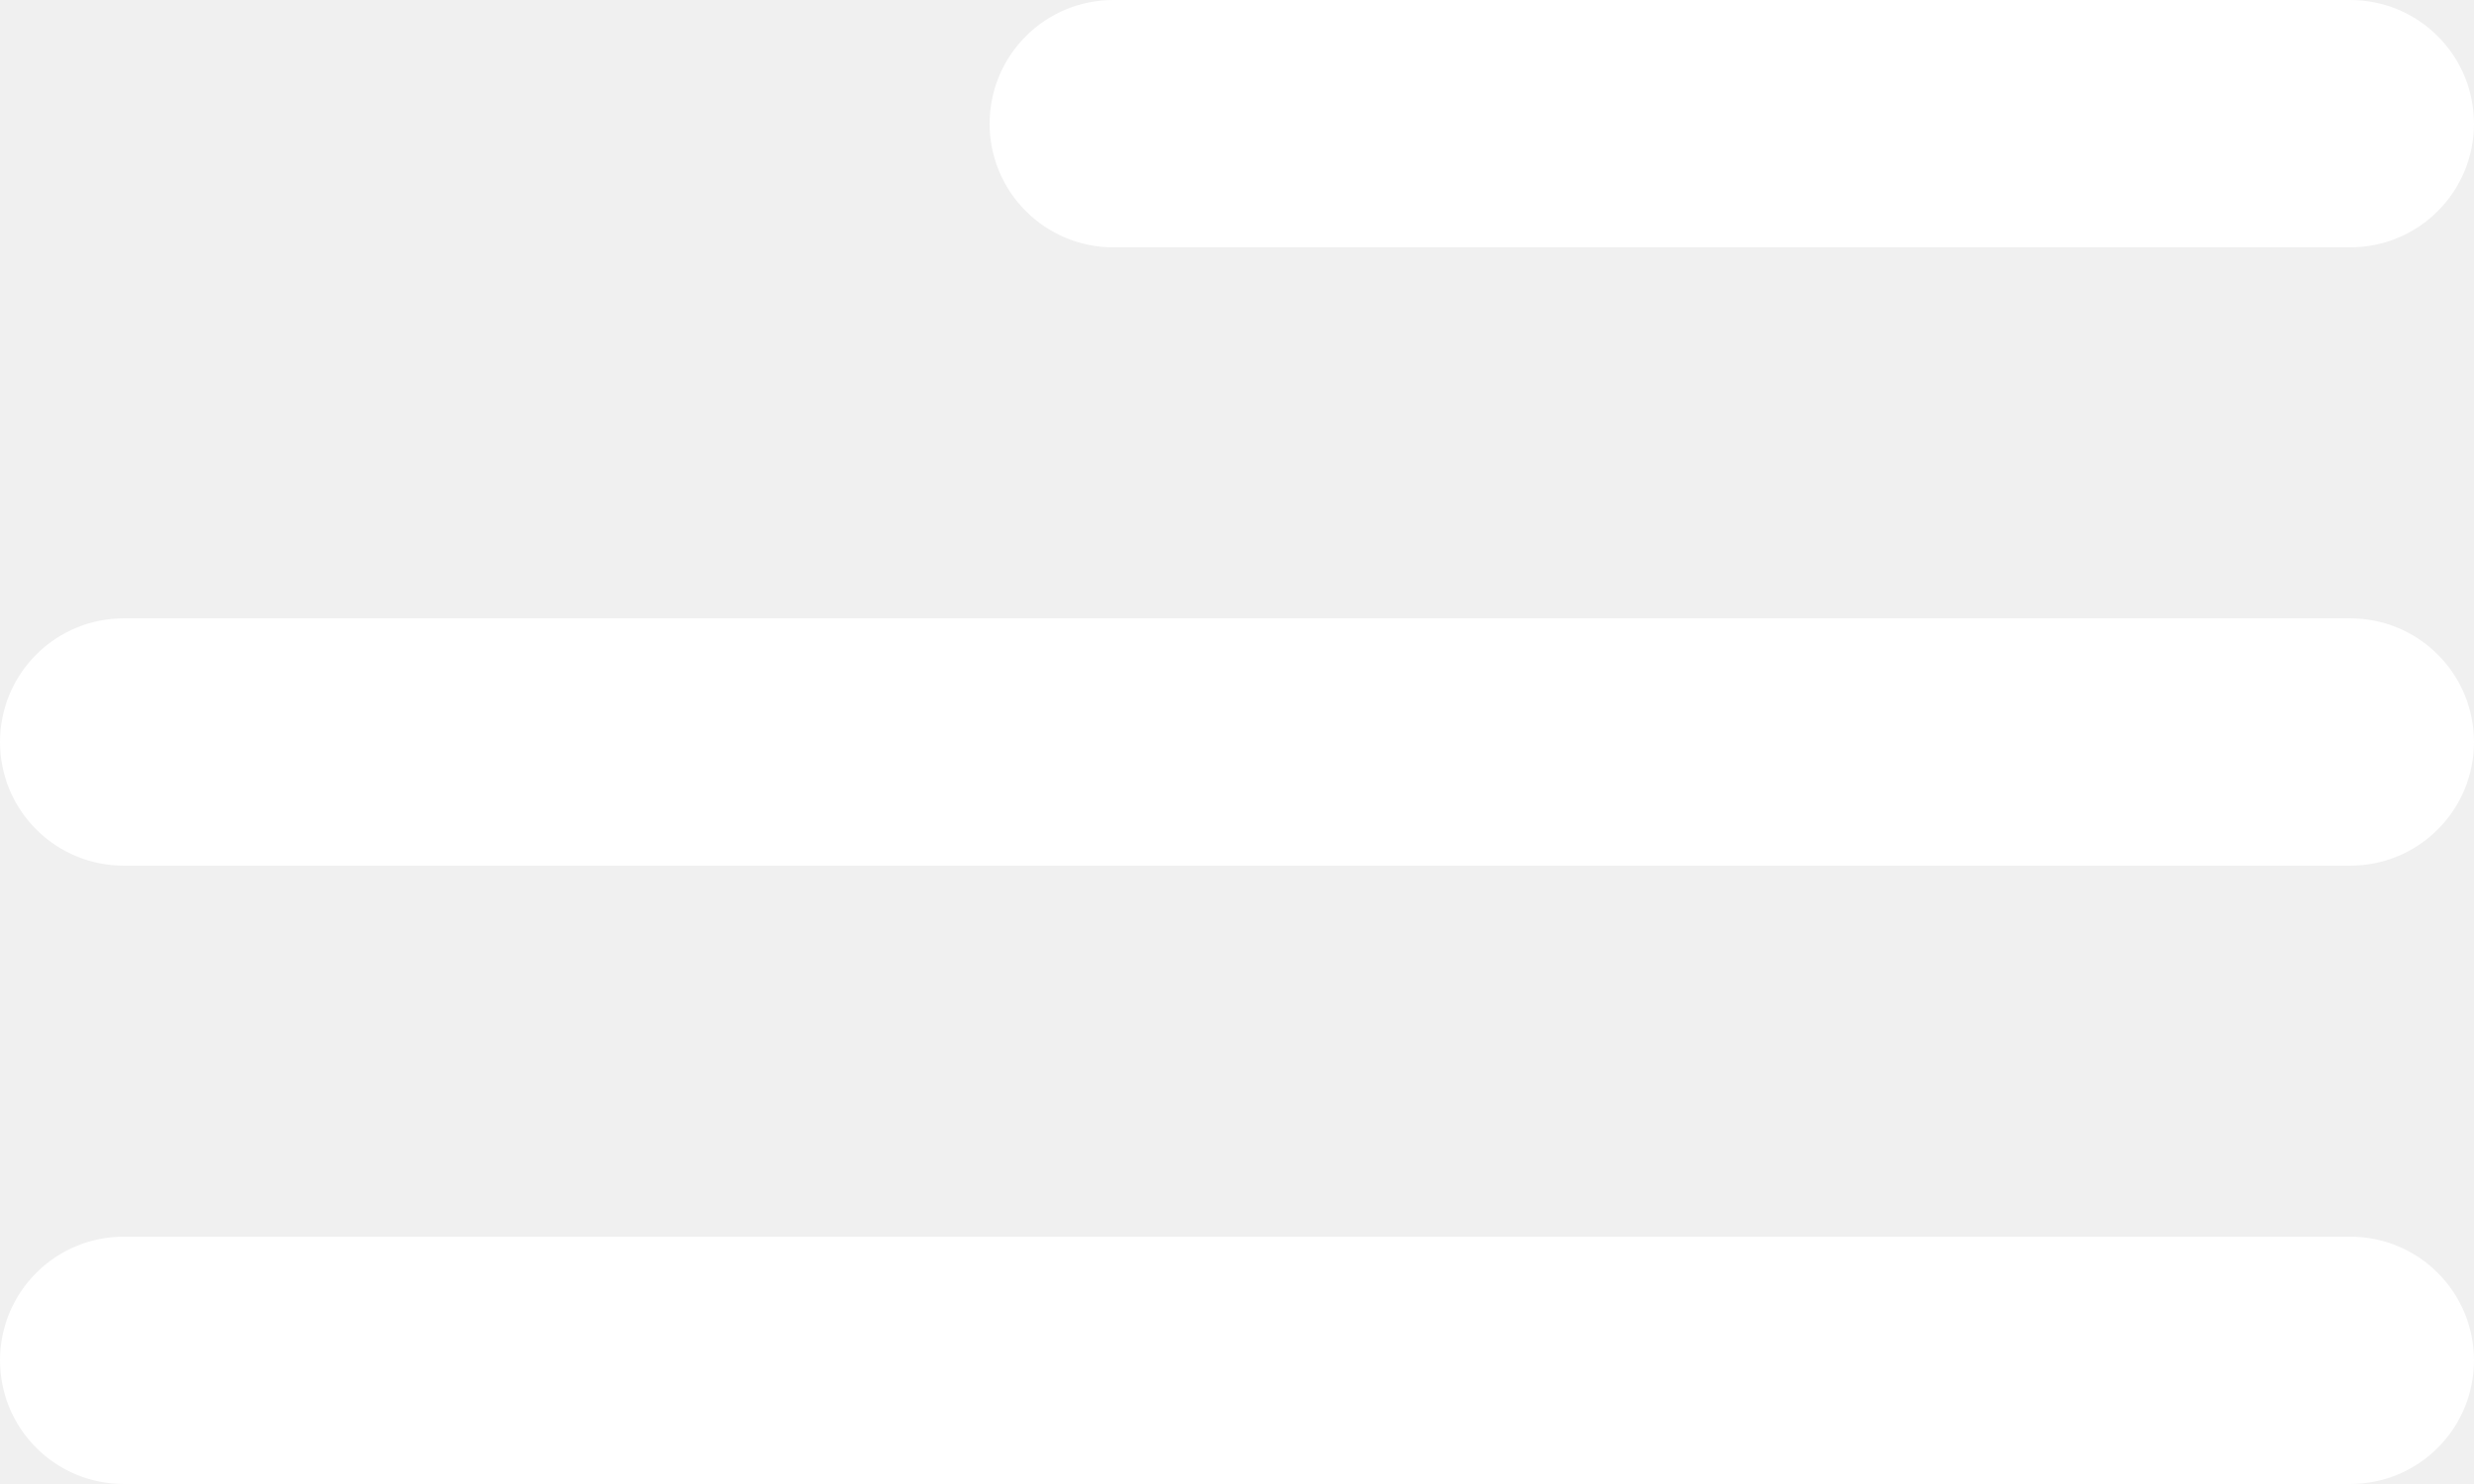
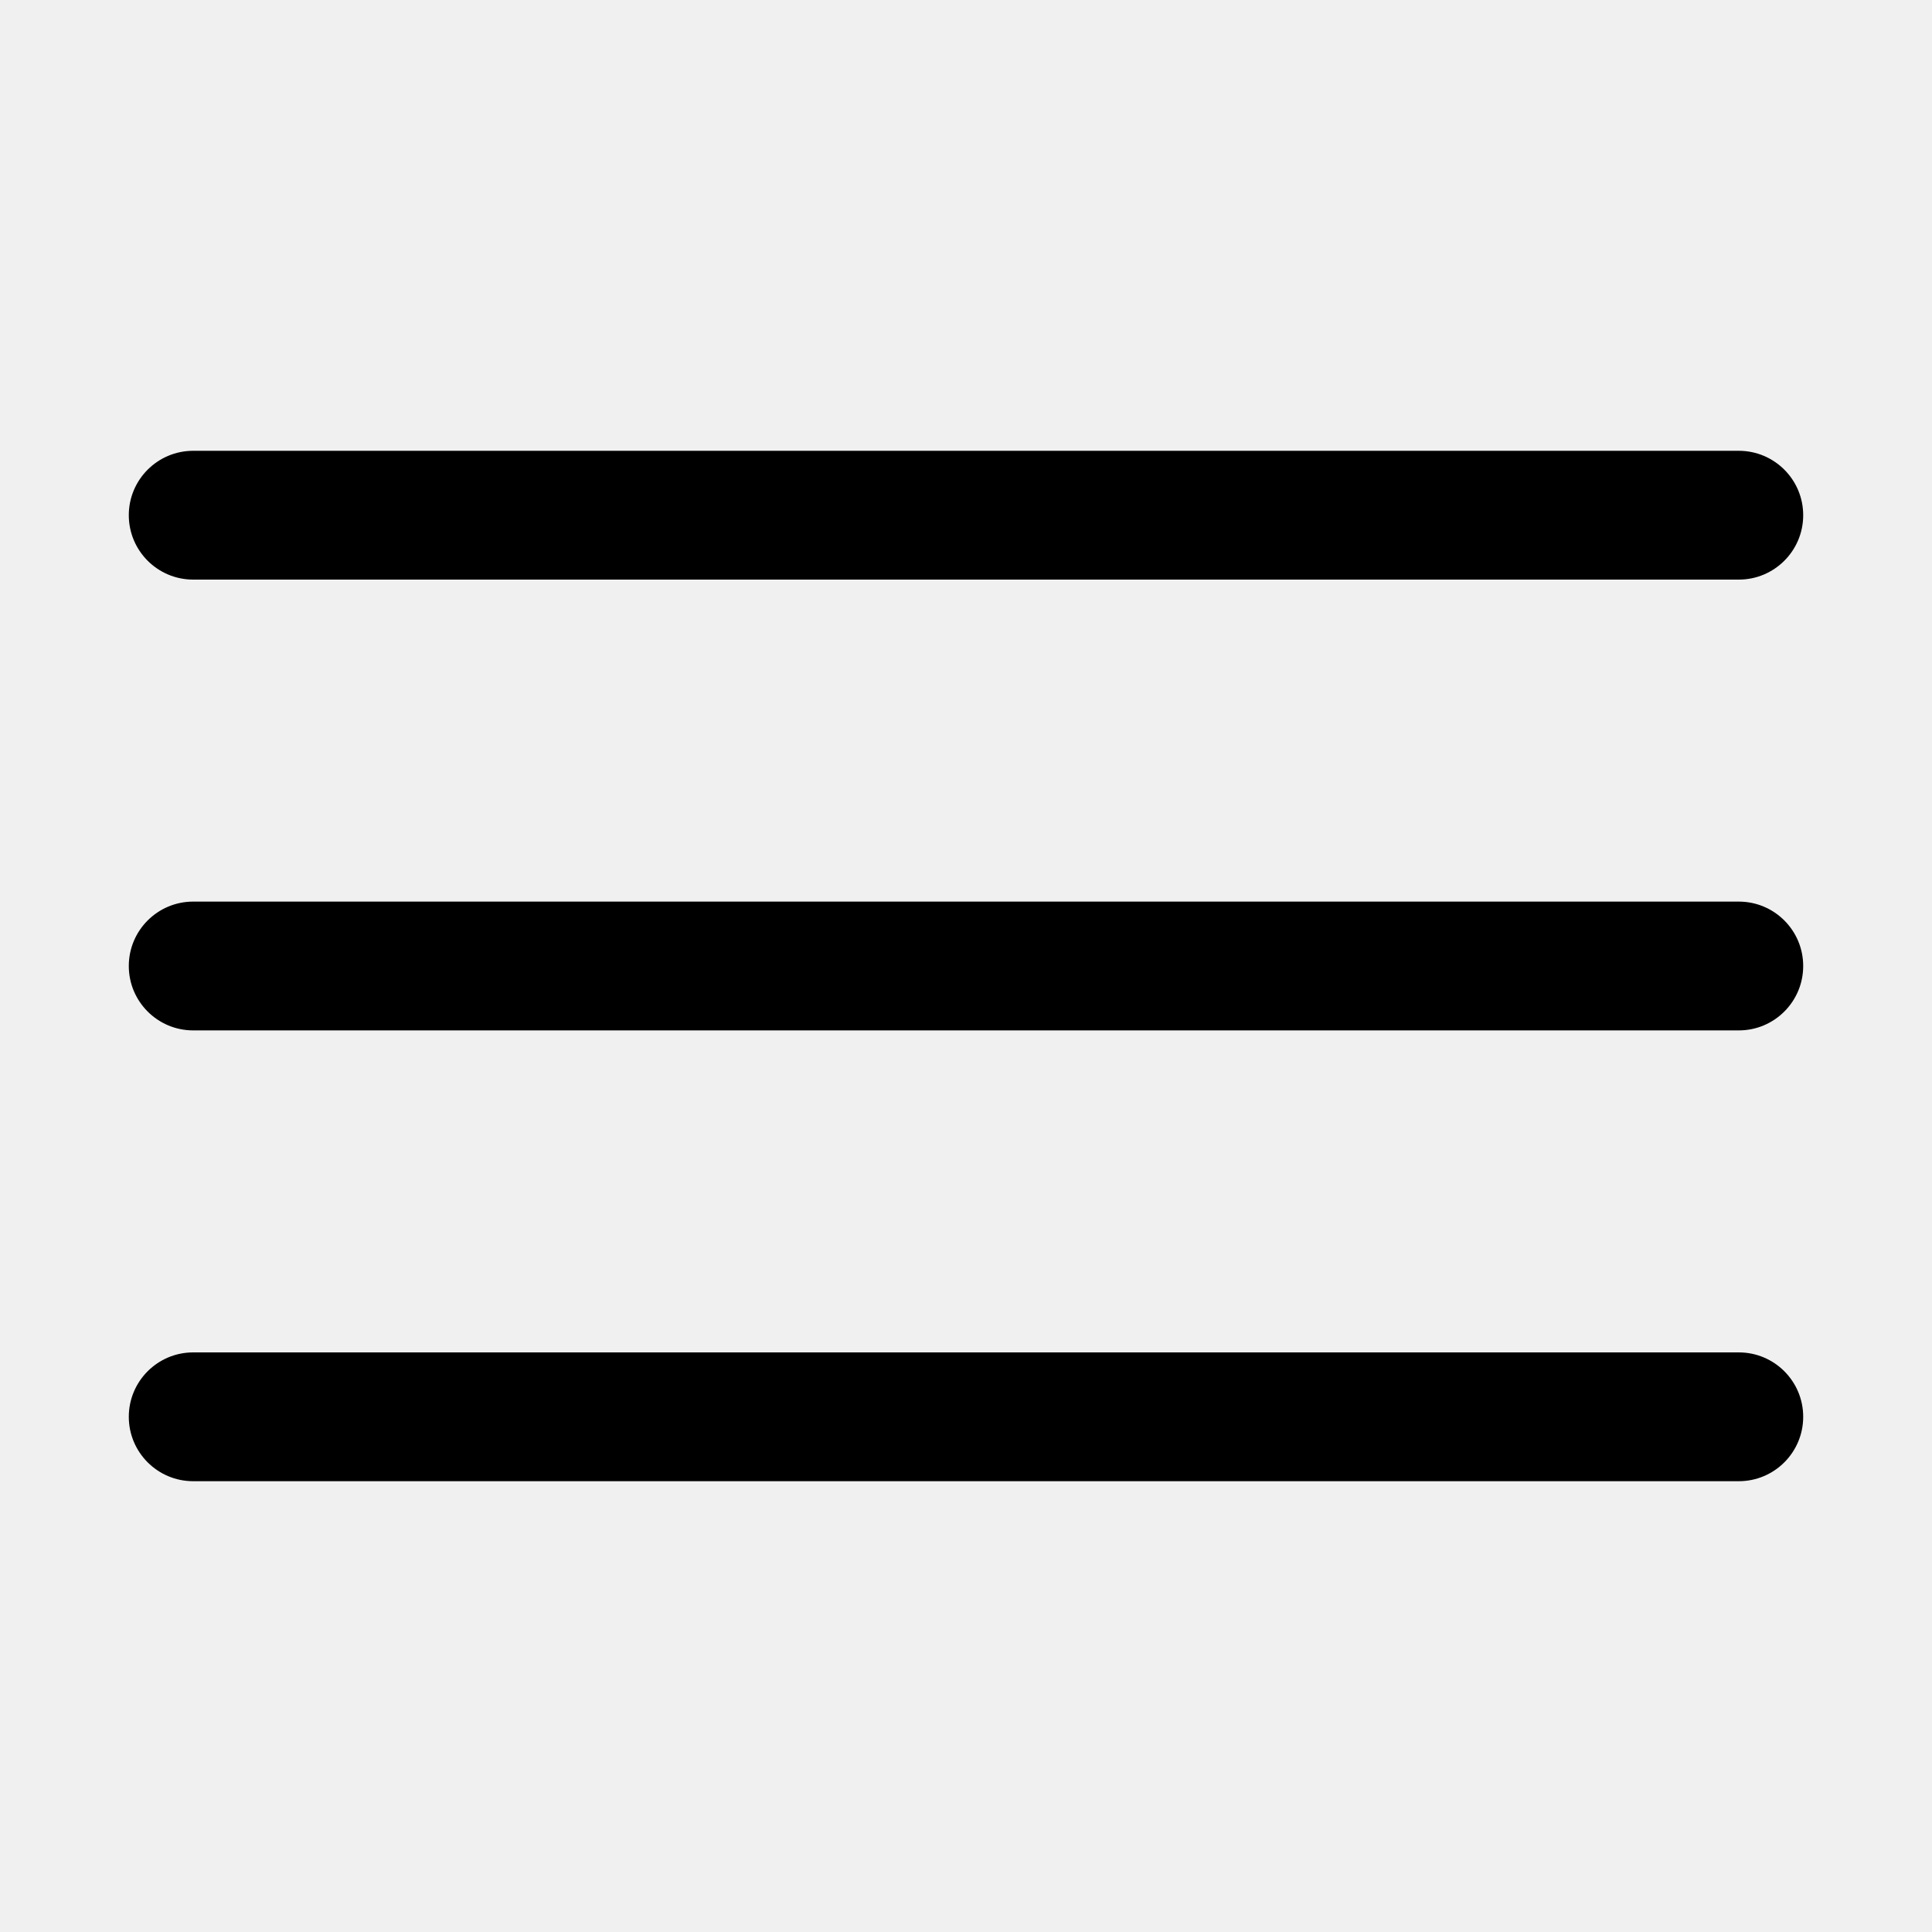
- <svg xmlns="http://www.w3.org/2000/svg" width="20" height="12" viewBox="0 0 20 12" fill="#FFF">
-   <path d="M9 2L19 2C19.265 2 19.52 1.895 19.707 1.707C19.895 1.52 20 1.265 20 1C20 0.735 19.895 0.48 19.707 0.293C19.52 0.105 19.265 0 19 0L9 0C8.735 0 8.48 0.105 8.293 0.293C8.105 0.48 8 0.735 8 1C8 1.265 8.105 1.52 8.293 1.707C8.48 1.895 8.735 2 9 2ZM19 10L1 10C0.735 10 0.48 10.105 0.293 10.293C0.105 10.48 0 10.735 0 11C0 11.265 0.105 11.52 0.293 11.707C0.48 11.895 0.735 12 1 12L19 12C19.265 12 19.52 11.895 19.707 11.707C19.895 11.52 20 11.265 20 11C20 10.735 19.895 10.48 19.707 10.293C19.52 10.105 19.265 10 19 10V10ZM1 7L19 7C19.265 7 19.52 6.895 19.707 6.707C19.895 6.52 20 6.265 20 6C20 5.735 19.895 5.48 19.707 5.293C19.52 5.105 19.265 5 19 5L1 5C0.735 5 0.48 5.105 0.293 5.293C0.105 5.48 0 5.735 0 6C0 6.265 0.105 6.52 0.293 6.707C0.48 6.895 0.735 7 1 7Z" fill="#FFFFFF" />
+ <svg xmlns="http://www.w3.org/2000/svg" viewBox="0 0 30 30" width="30px" height="30px">
+   <path d="M 3 7 A 1 1 0 1 0 3 9 L 27 9 A 1 1 0 1 0 27 7 L 3 7 z M 3 14 A 1 1 0 1 0 3 16 L 27 16 A 1 1 0 1 0 27 14 L 3 14 z M 3 21 A 1 1 0 1 0 3 23 L 27 23 A 1 1 0 1 0 27 21 L 3 21 z" />
</svg>
